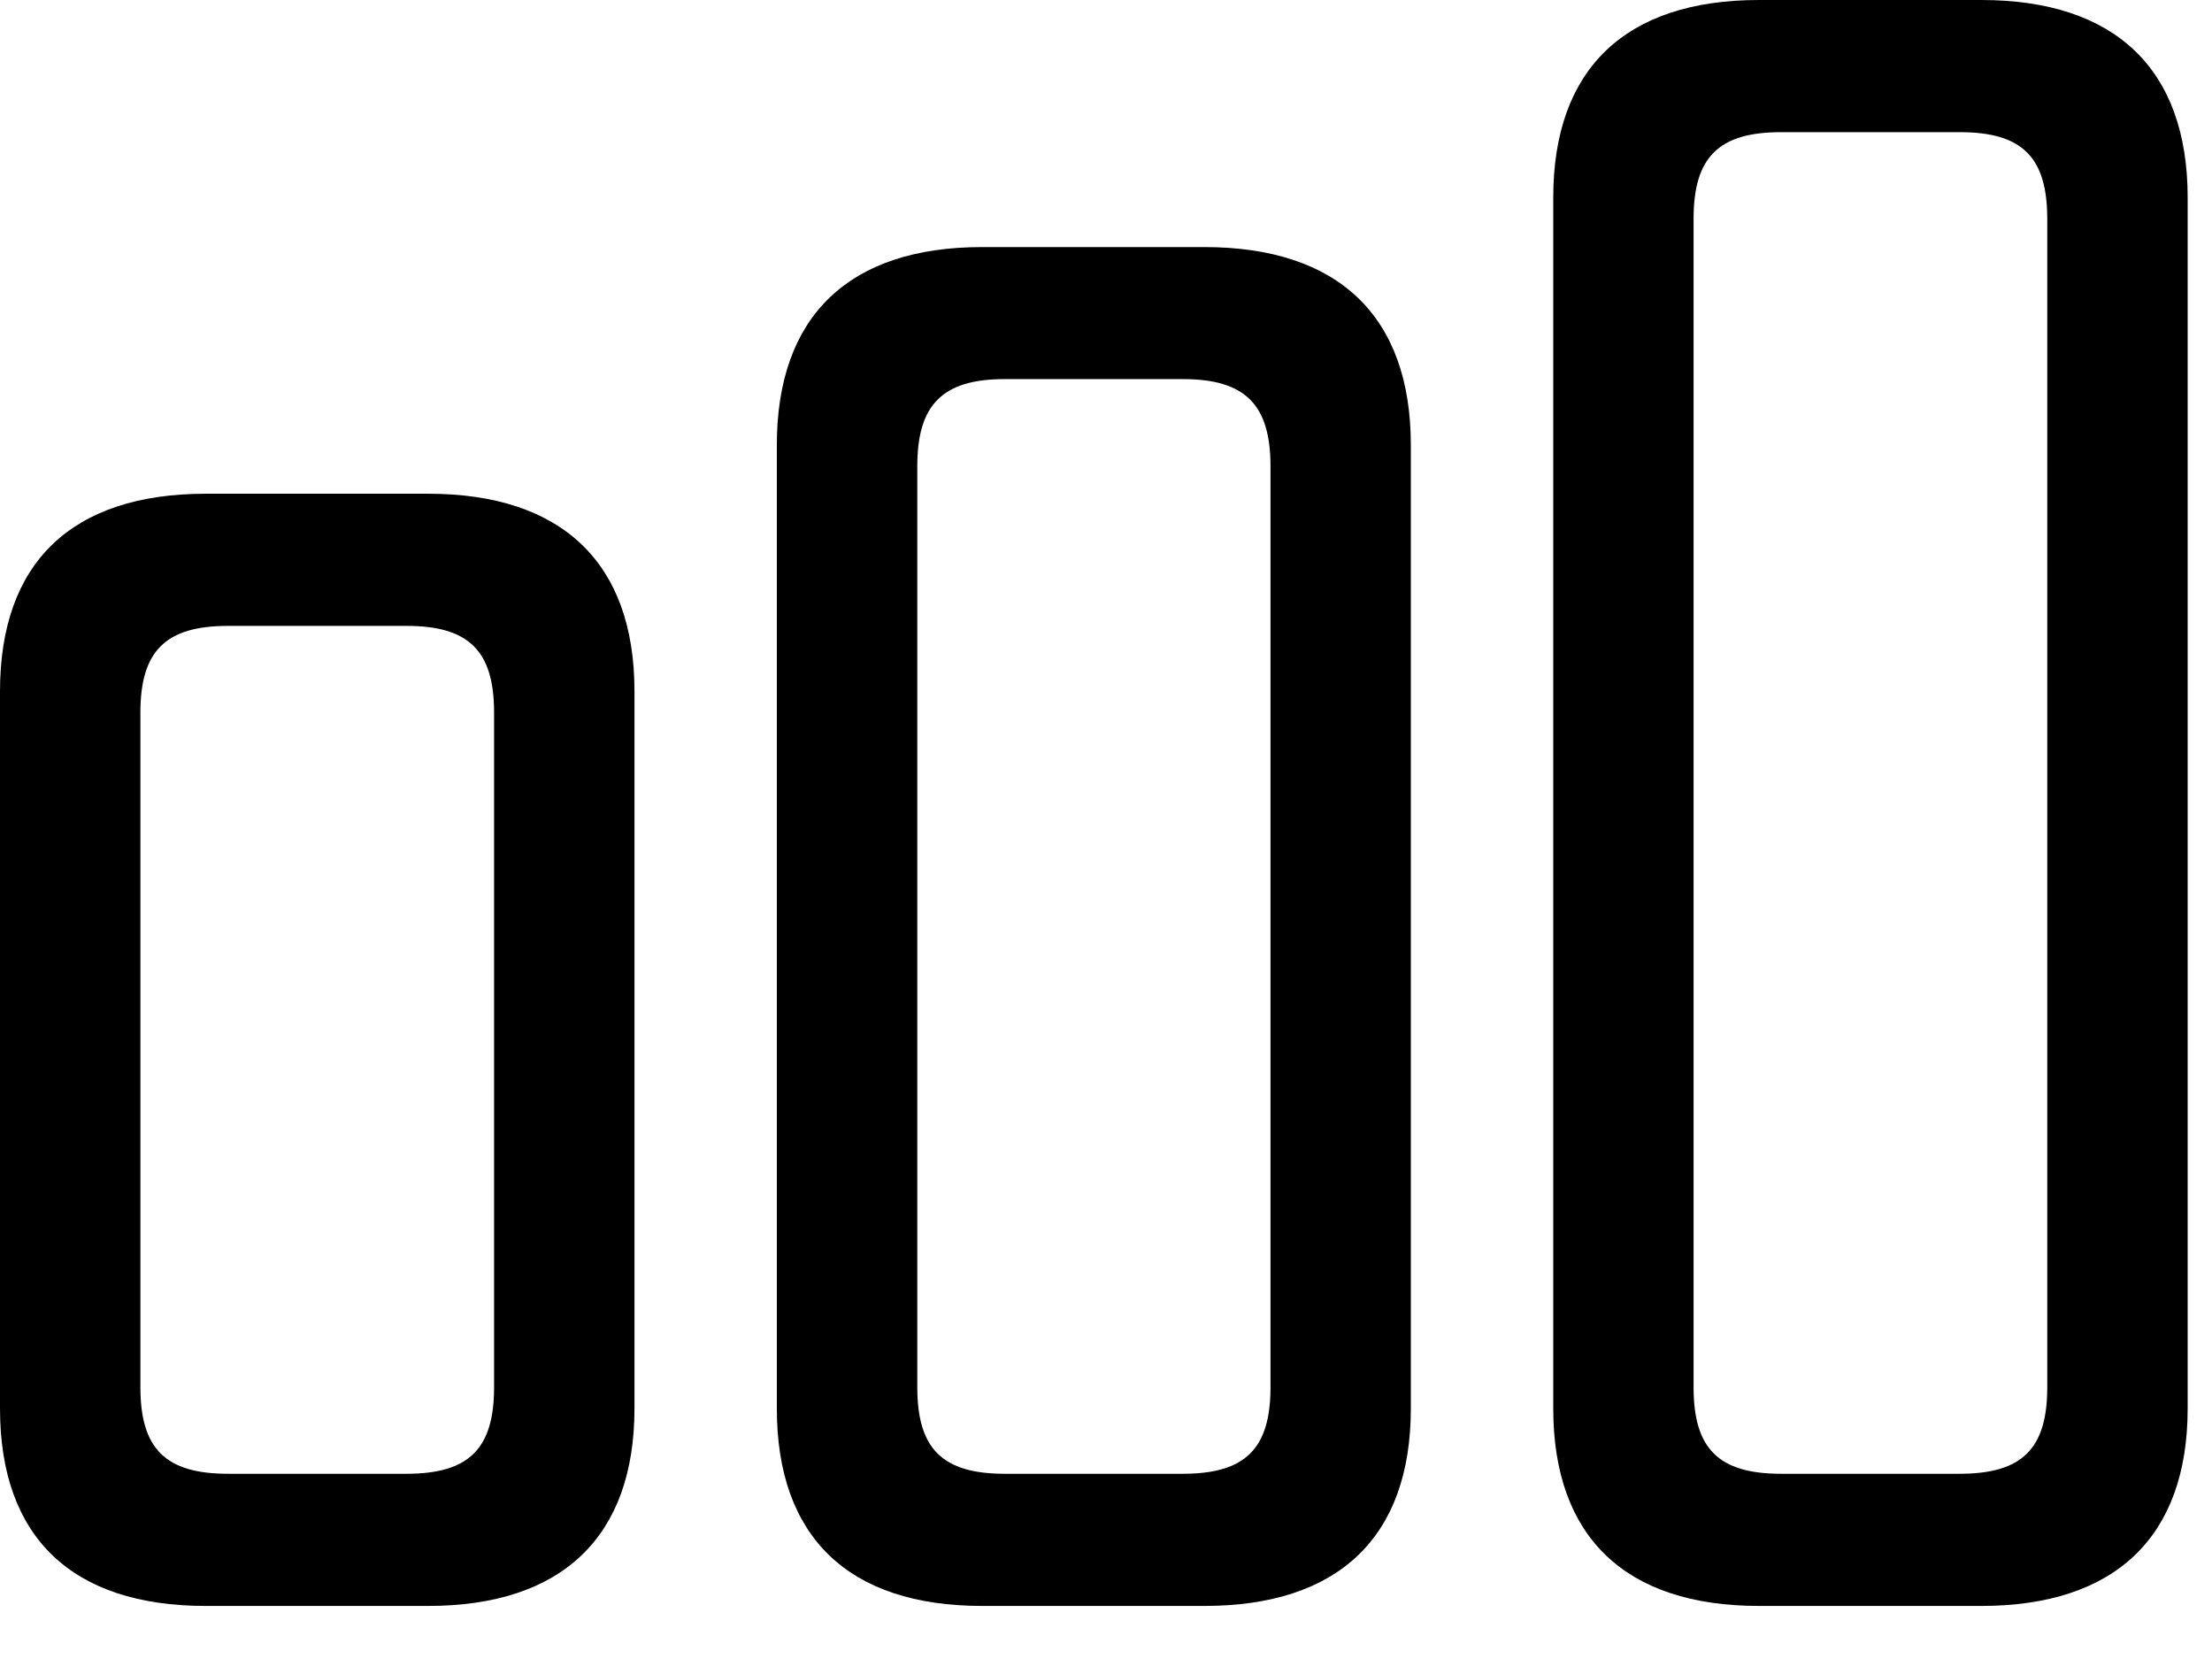
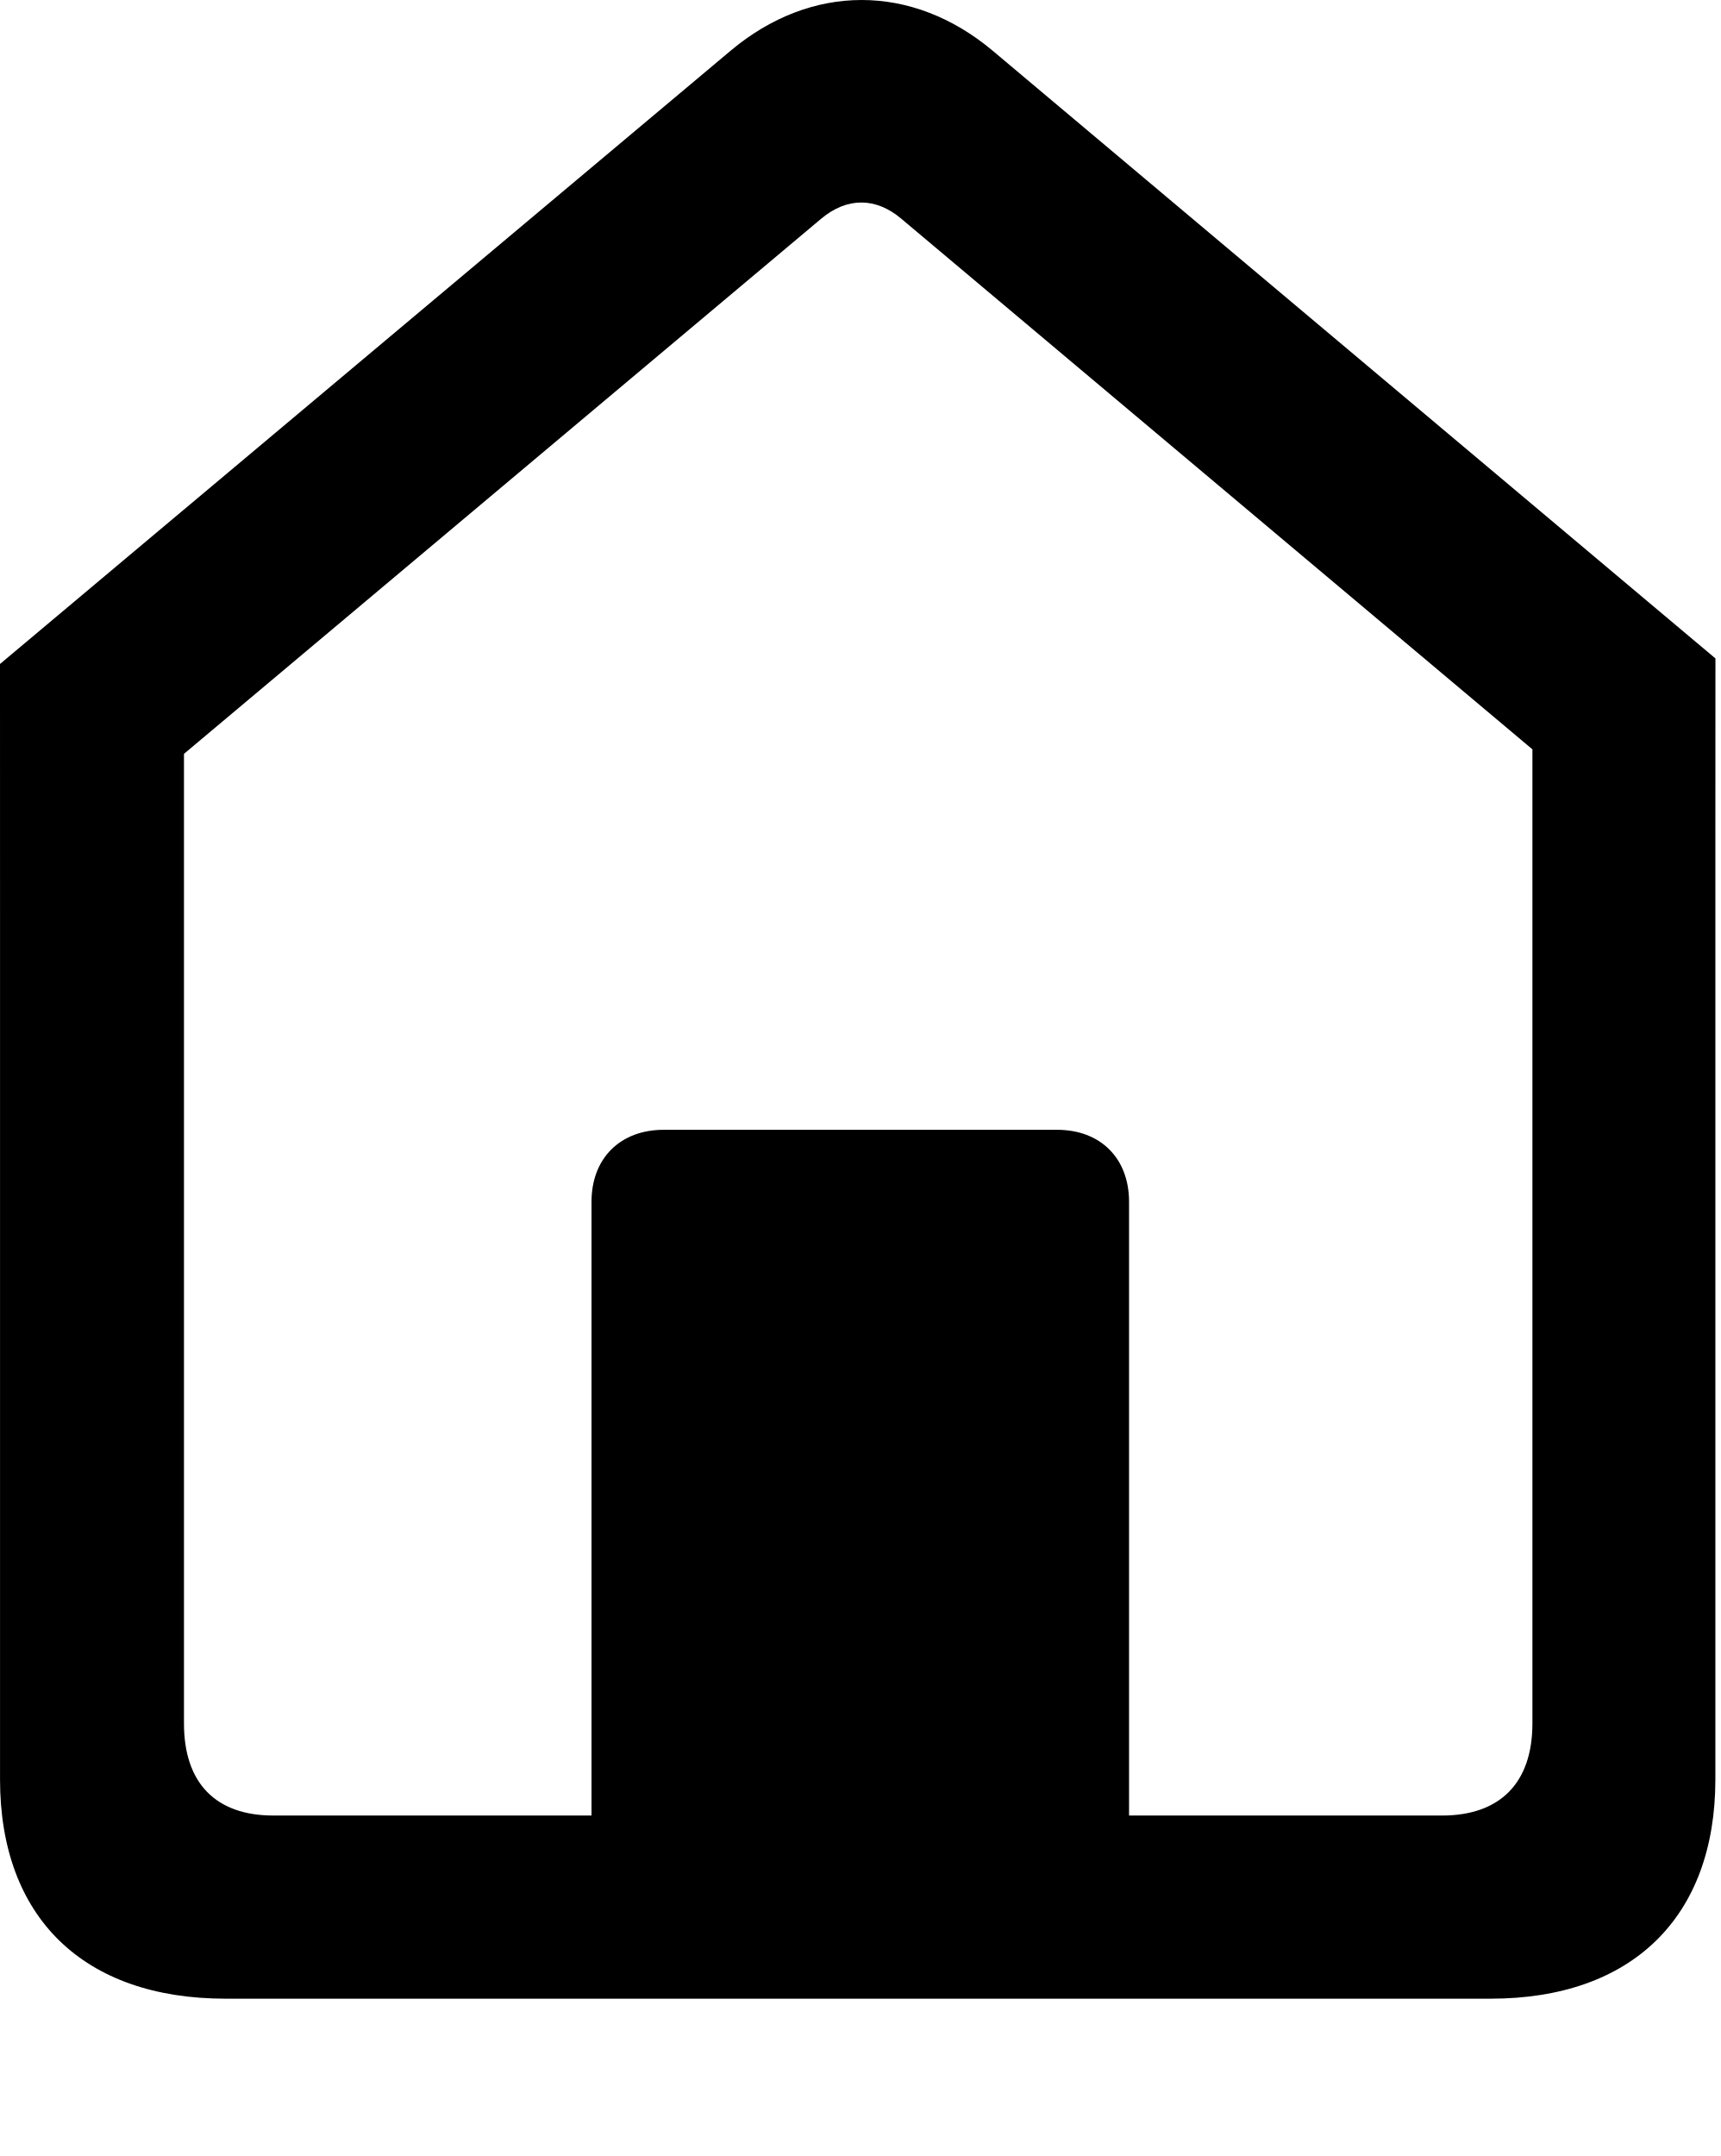
- <svg xmlns="http://www.w3.org/2000/svg" version="1.1" viewBox="0 0 32.803 24.824" preserveAspectRatio="xMinYMin meet">
+ <svg xmlns="http://www.w3.org/2000/svg" version="1.1" viewBox="0 0 179.669 225.084" preserveAspectRatio="xMinYMin meet">
  <g>
-     <rect height="23.824" opacity="0" width="32.803" x="0" y="0" />
-     <path class="fill primary" d="M26.085 23.816L29.382 23.816C31.361 23.816 32.442 22.797 32.442 20.887L32.442 2.929C32.442 1.02 31.361 0 29.382 0L26.085 0C24.106 0 23.034 1.02 23.034 2.93L23.034 20.887C23.034 22.797 24.106 23.816 26.085 23.816ZM26.413 21.856C25.487 21.856 25.115 21.486 25.115 20.572L25.115 3.245C25.115 2.331 25.487 1.96 26.413 1.96L29.063 1.96C29.989 1.96 30.36 2.331 30.36 3.245L30.36 20.572C30.36 21.486 29.989 21.856 29.06 21.856Z" />
-     <path class="fill primary" d="M14.564 23.816L17.86 23.816C19.848 23.816 20.922 22.797 20.922 20.887L20.922 6.599C20.922 4.691 19.848 3.664 17.86 3.664L14.564 3.664C12.585 3.664 11.52 4.691 11.52 6.602L11.52 20.887C11.52 22.797 12.585 23.816 14.564 23.816ZM14.901 21.856C13.975 21.856 13.603 21.486 13.603 20.572L13.603 6.915C13.603 6.002 13.975 5.622 14.901 5.622L17.542 5.622C18.467 5.622 18.841 6.002 18.841 6.915L18.841 20.572C18.841 21.486 18.467 21.856 17.54 21.856Z" />
-     <path class="fill primary" d="M3.052 23.816L6.349 23.816C8.328 23.816 9.409 22.797 9.409 20.887L9.409 10.251C9.409 8.341 8.328 7.322 6.349 7.322L3.052 7.322C1.065 7.322 0 8.341 0 10.253L0 20.887C0 22.797 1.065 23.816 3.052 23.816ZM3.381 21.856C2.455 21.856 2.082 21.486 2.082 20.572L2.082 10.568C2.082 9.654 2.455 9.282 3.381 9.282L6.03 9.282C6.955 9.282 7.327 9.654 7.327 10.568L7.327 20.572C7.327 21.486 6.955 21.856 6.028 21.856Z" />
+     <rect height="225.084" opacity="0" width="179.669" x="0" y="0" />
+     <path class="fill primary" d="M61.766 195.982L117.895 195.982L117.895 125.46C117.895 120.928 114.918 117.95 110.385 117.95L69.297 117.95C64.764 117.95 61.766 120.928 61.766 125.46L61.766 195.982ZM23.56 208.661L155.649 208.661C170.441 208.661 179.119 200.122 179.119 185.765L179.119 68.733L160.015 52.681L160.015 179.926C160.015 186.148 156.623 189.54 150.575 189.54L28.547 189.54C22.517 189.54 19.211 186.148 19.211 179.926L19.211 53.193L0.003 69.318L0.003 185.765C0.003 200.139 8.682 208.661 23.56 208.661ZM0.003 94.829L85.752 22.83C88.446 20.571 91.462 20.59 94.107 22.83L179.116 94.287L179.126 68.741L103.654 5.294C95.245-1.756 84.717-1.773 76.291 5.294L-7.10543e-15 69.319L0.003 94.829Z" />
  </g>
</svg>
